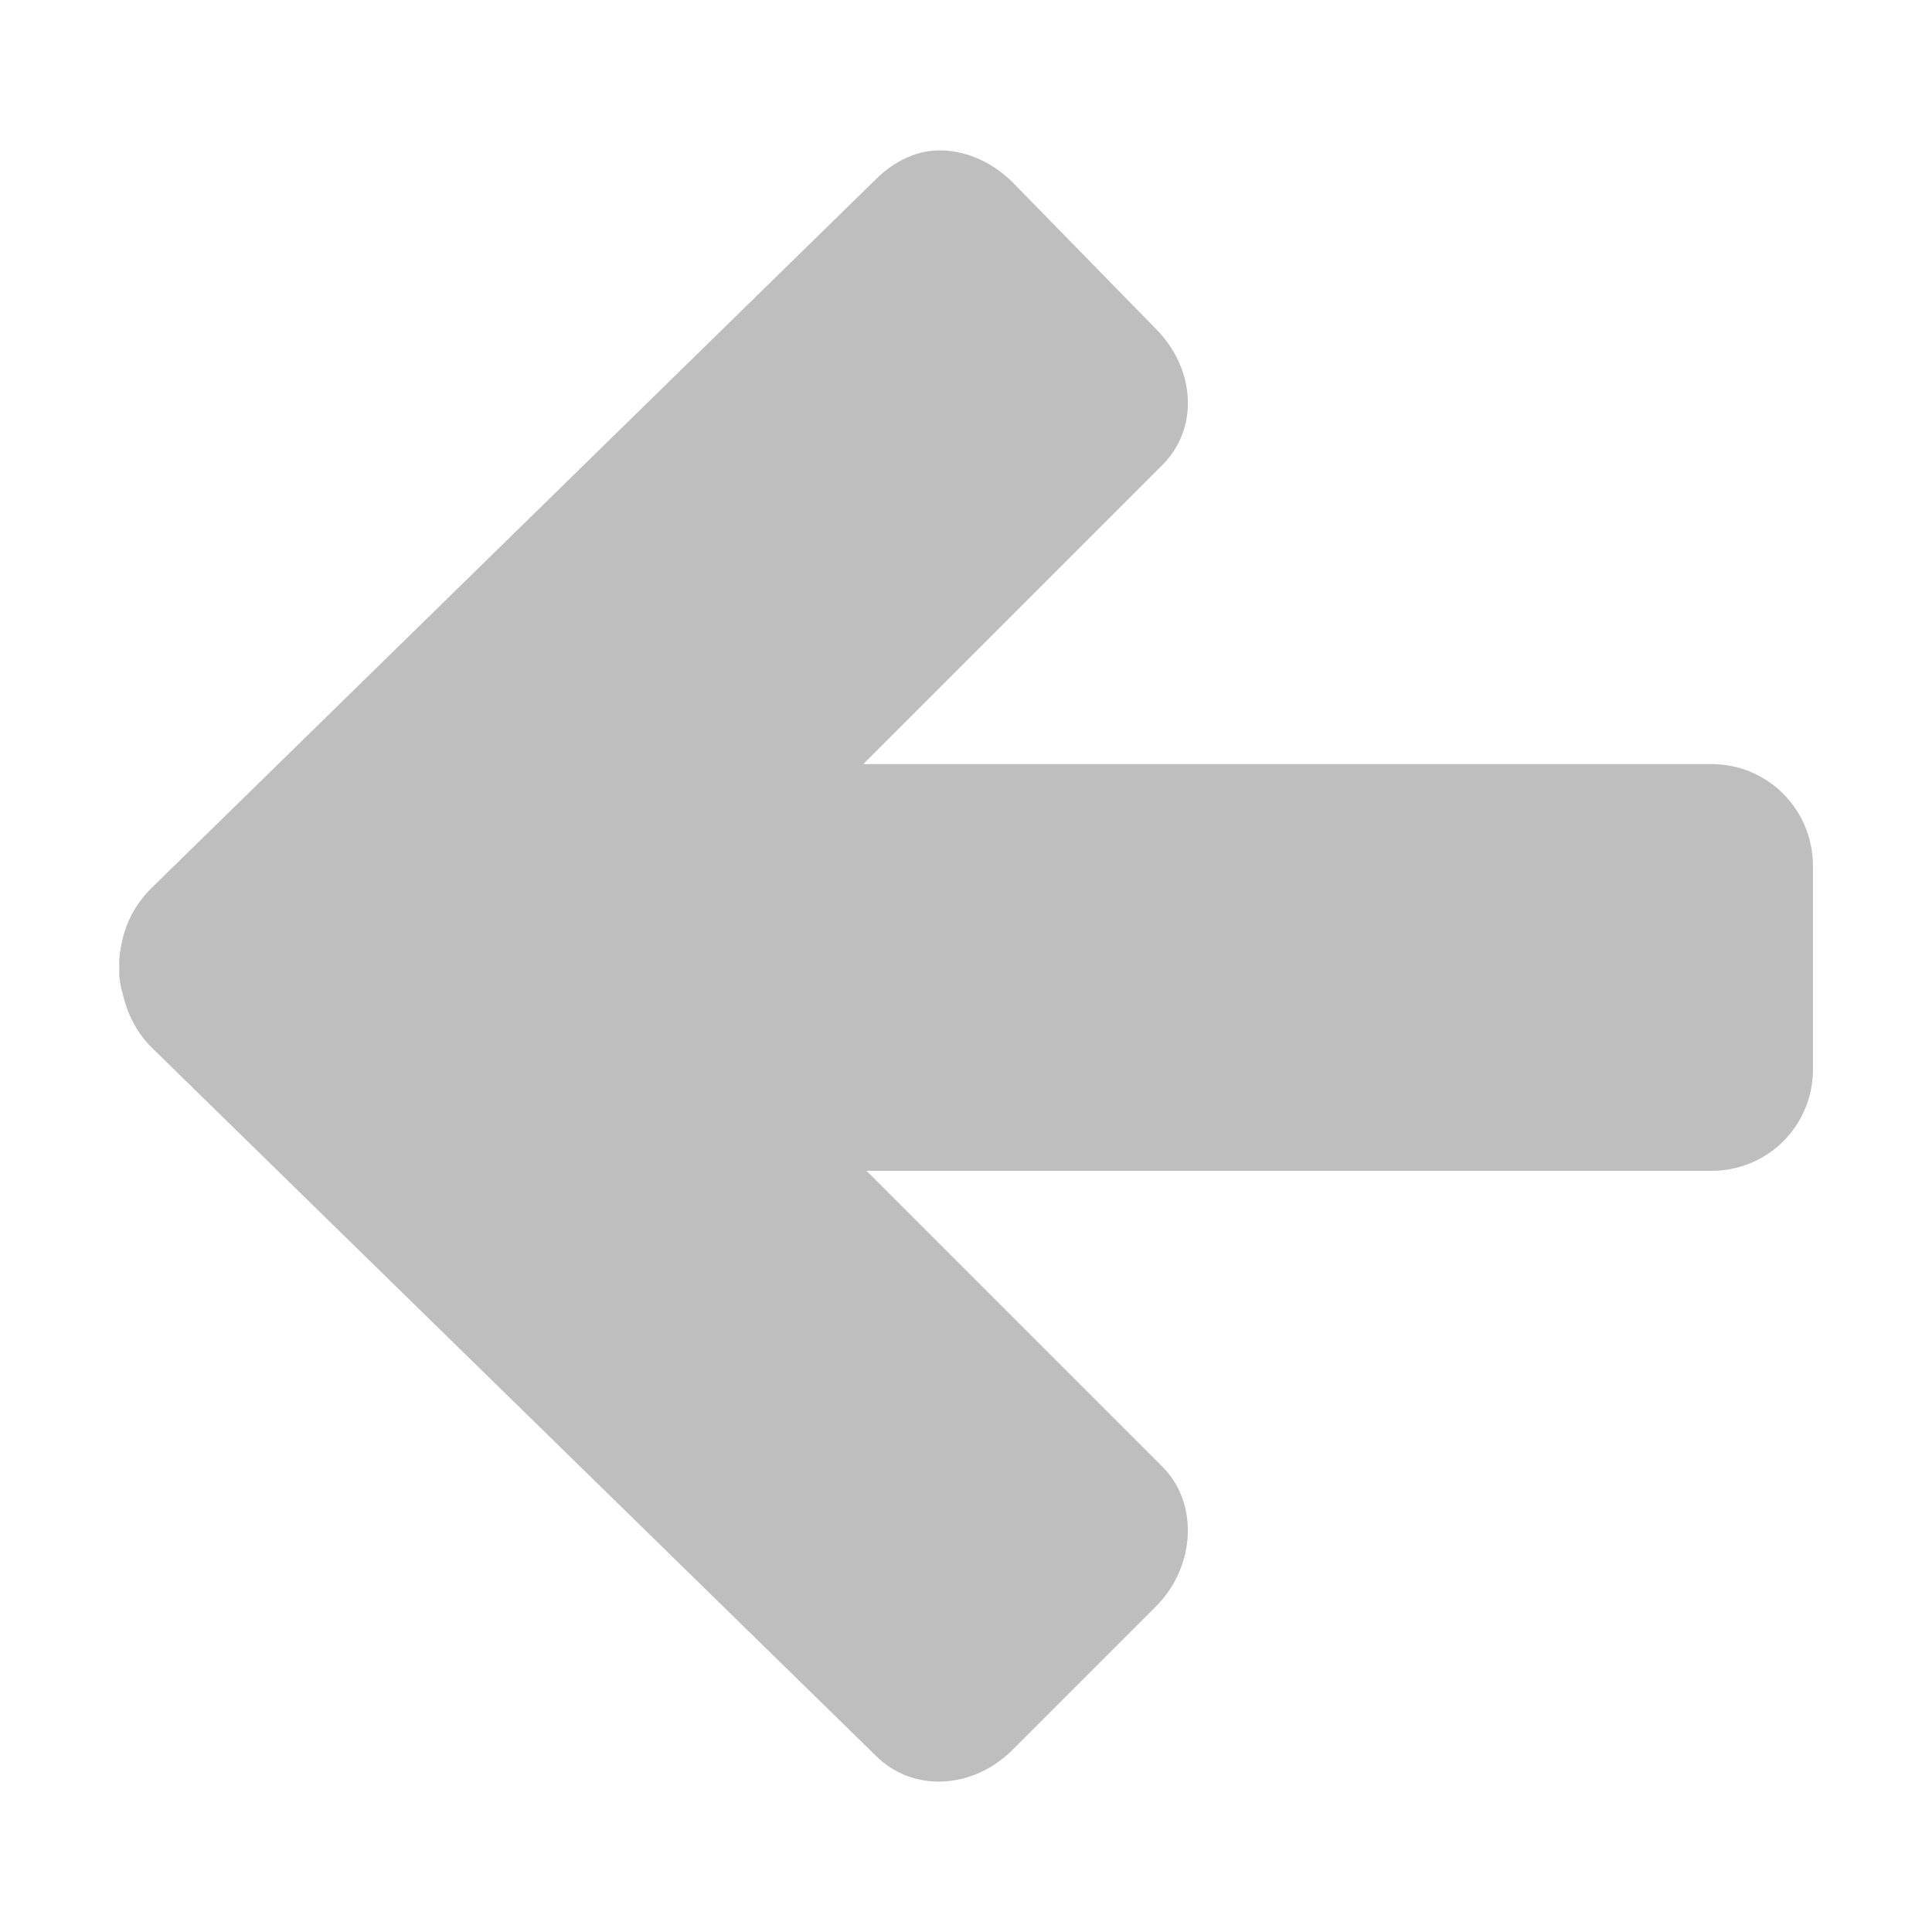
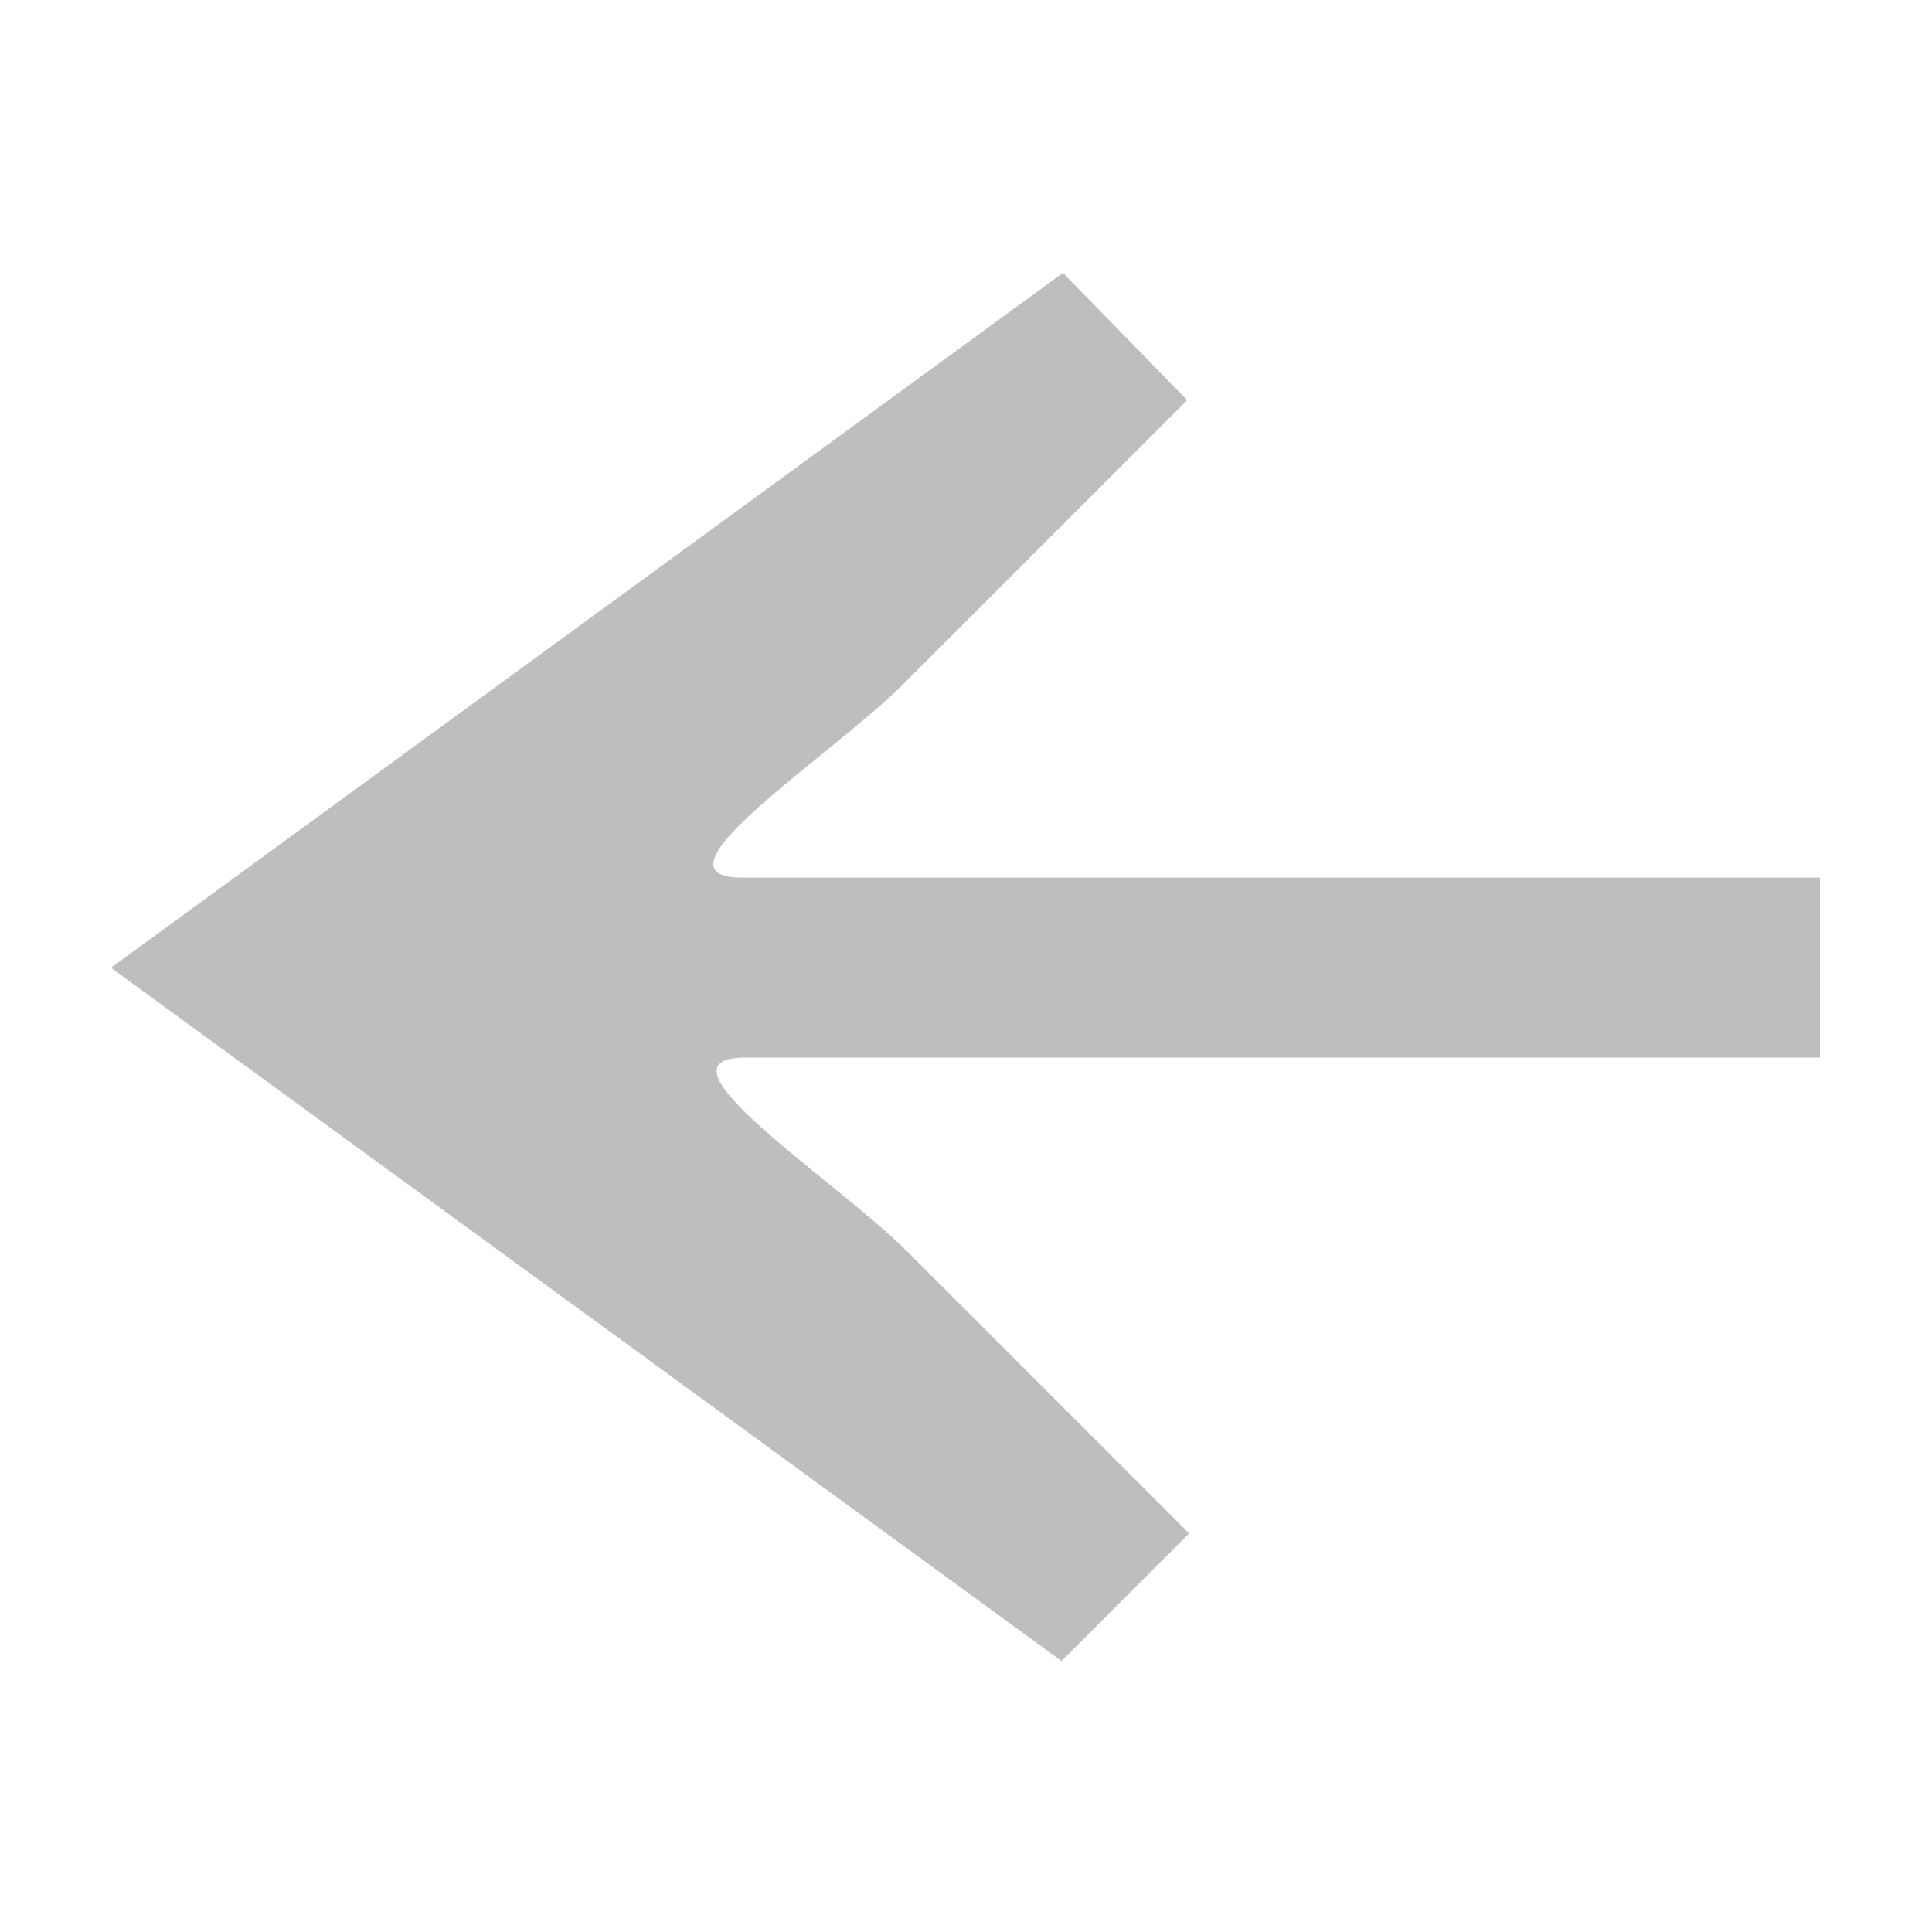
<svg xmlns="http://www.w3.org/2000/svg" width="16px" height="16px" id="svg13294" version="1.1">
  <defs id="defs13296" />
  <g id="layer1">
-     <path style="color:#000000;fill:#bebebe;fill-opacity:1;fill-rule:nonzero;stroke:none;stroke-width:1;marker:none;visibility:visible;display:inline;overflow:visible;enable-background:accumulate" d="M 7.809,1.246 C 7.602,1.237 7.407,1.332 7.254,1.484 L 1.253,7.356 C 1.129,7.48 1.051,7.624 1.015,7.778 c -0.018,0.079 -0.032,0.155 -0.027,0.234 -0.001,0.026 -0.001,0.052 0,0.078 0.008,0.046 0.011,0.089 0.027,0.133 0.034,0.159 0.111,0.322 0.238,0.449 L 7.254,14.541 c 0.305,0.305 0.803,0.279 1.133,-0.051 l 1.184,-1.184 c 0.33,-0.33 0.359,-0.856 0.055,-1.16 l -2.45,-2.45 6.998,0 c 0.029,0 0.058,-0.001 0.086,-0.004 0.426,-0.043 0.754,-0.399 0.754,-0.836 l 0,-1.684 c 0,-0.467 -0.373,-0.844 -0.84,-0.844 l -7.025,0 2.477,-2.477 C 9.931,3.547 9.901,3.053 9.571,2.722 L 8.387,1.511 C 8.222,1.346 8.016,1.254 7.809,1.246 z" id="path29297" />
+     <path style="color:#000000;display:inline;overflow:visible;visibility:visible;fill:#bebebe;fill-opacity:1;fill-rule:nonzero;stroke:none;stroke-width:1;marker:none;enable-background:accumulate" d="M 8.803,2.26 0.928,8.008 c 0.001,0.005 0.003,0.01 0.004,0.016 L 8.791,13.756 9.848,12.699 7.51,10.361 C 6.918,9.77 5.337,8.758 6.174,8.758 h 8.898 V 7.268 H 6.146 C 5.31,7.267 6.891,6.256 7.482,5.664 L 9.832,3.314 Z" id="path29297" />
  </g>
</svg>
